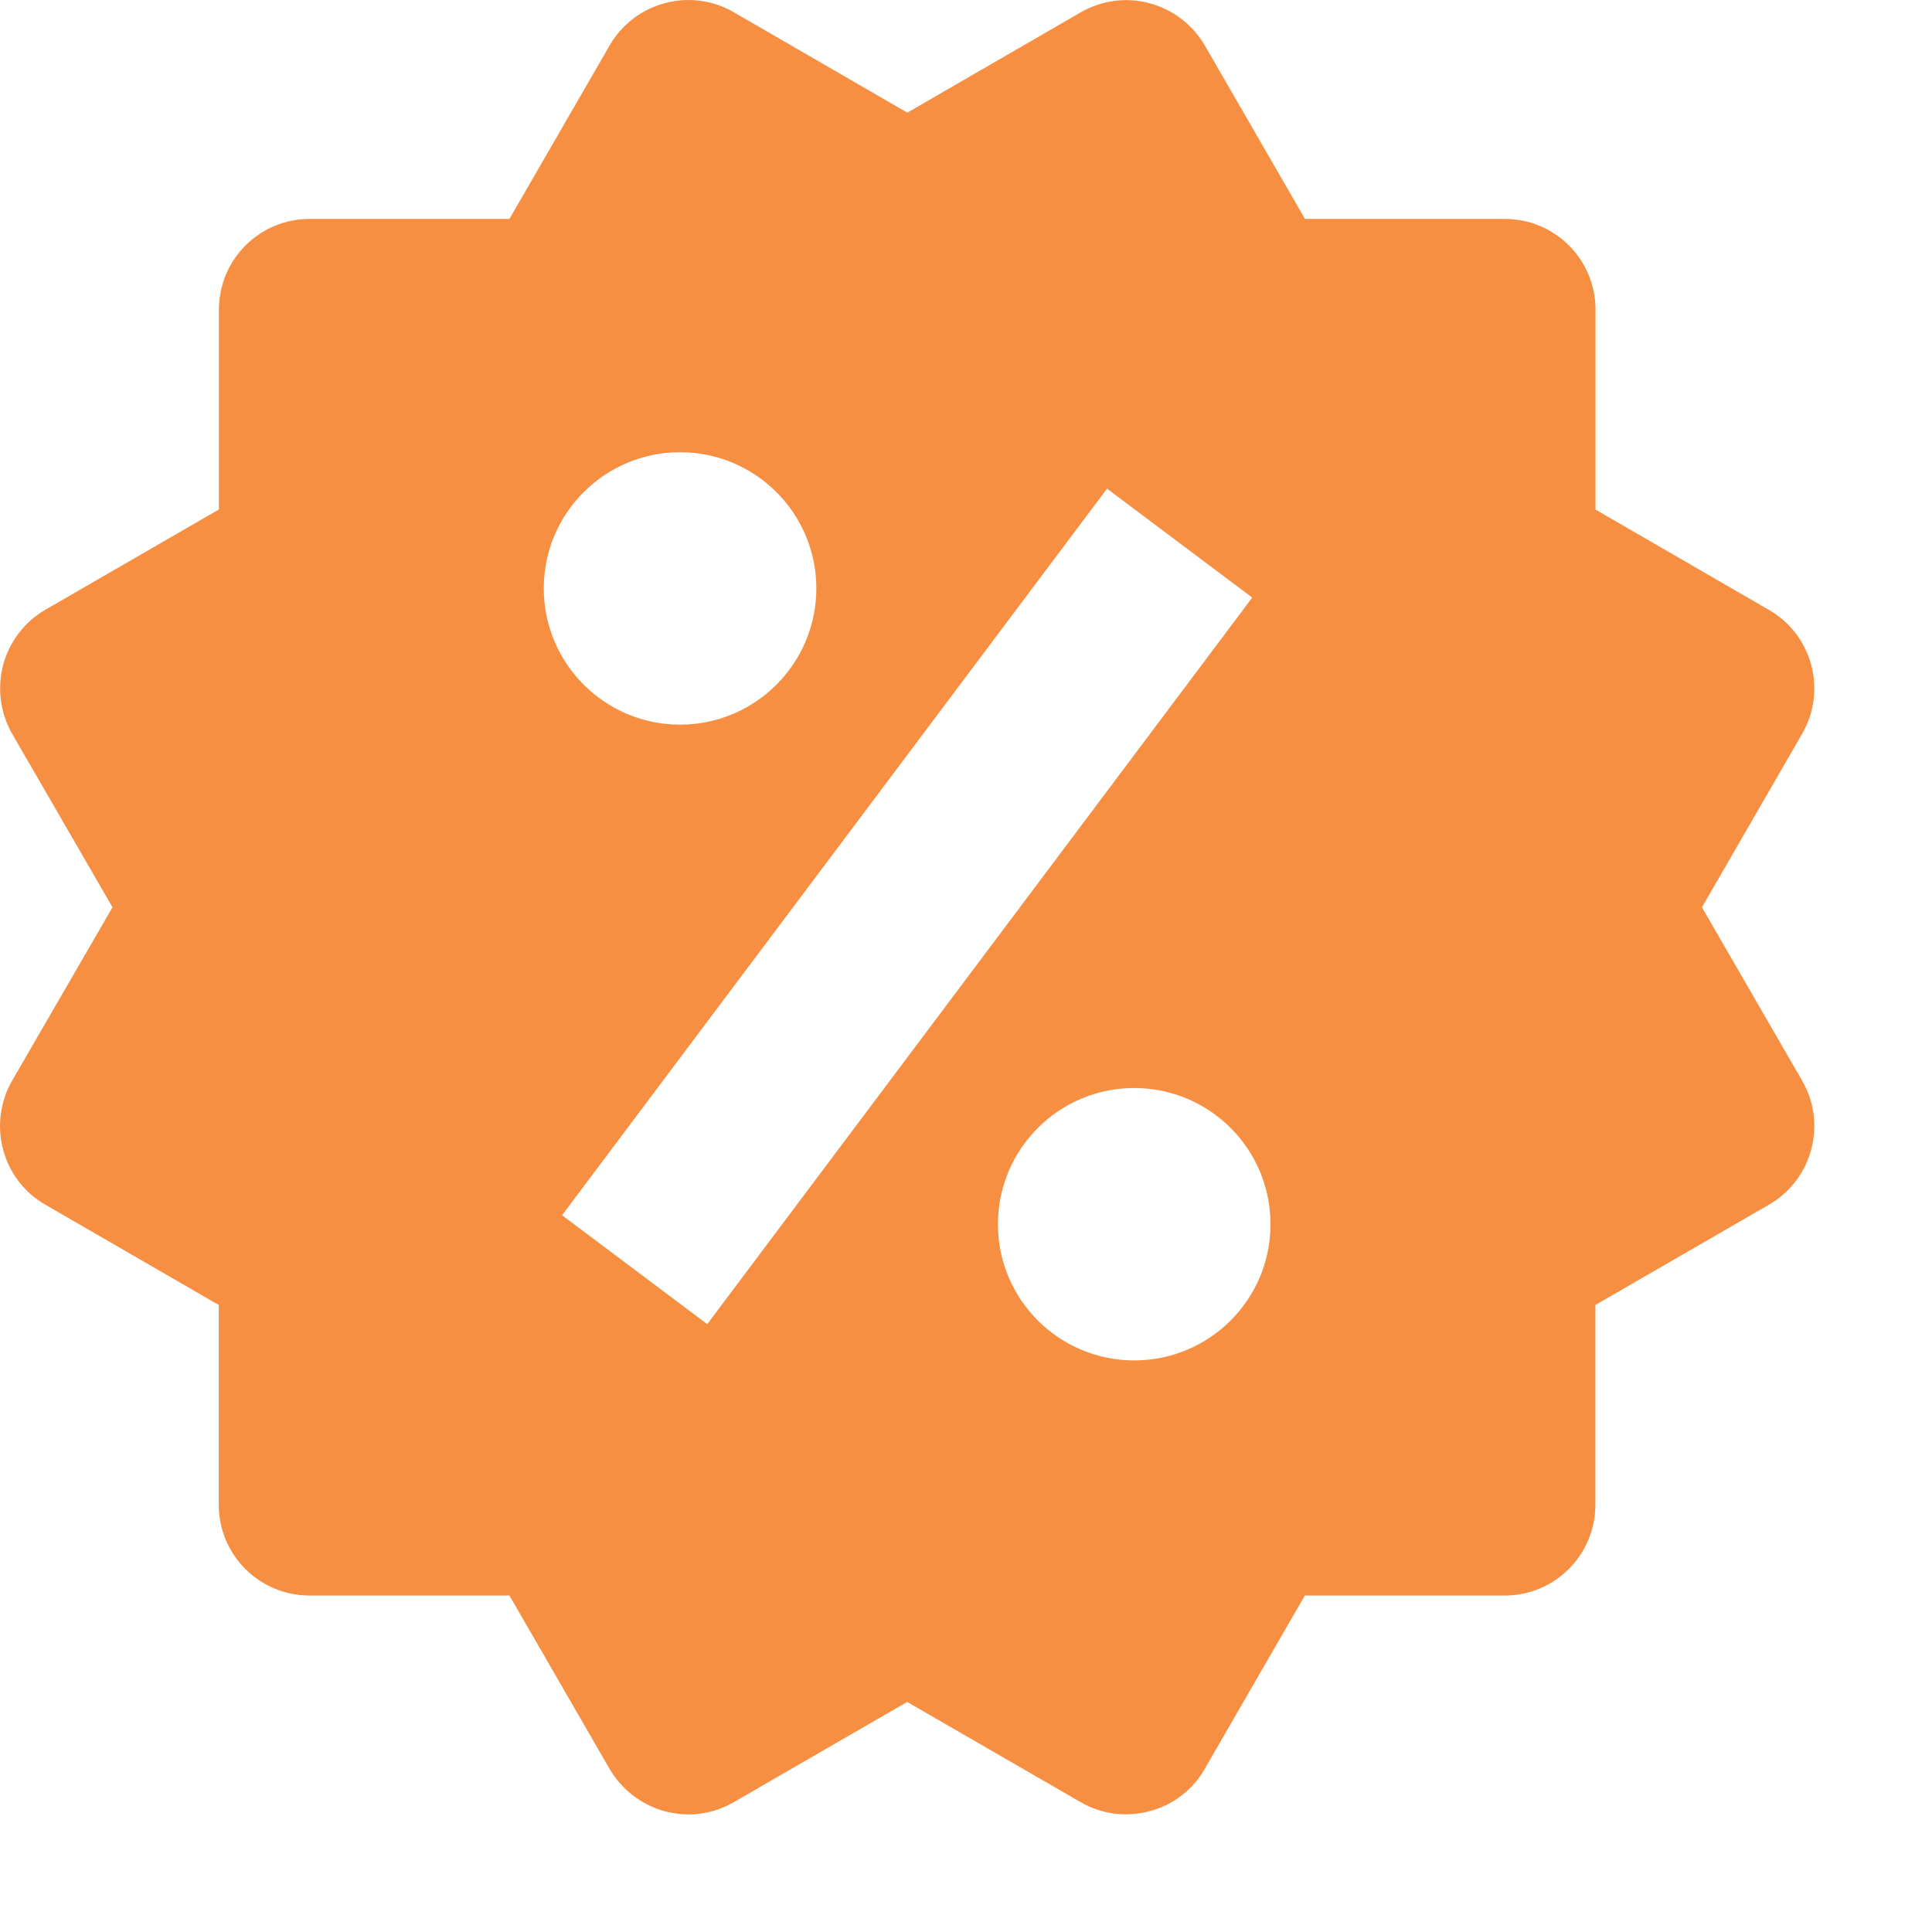
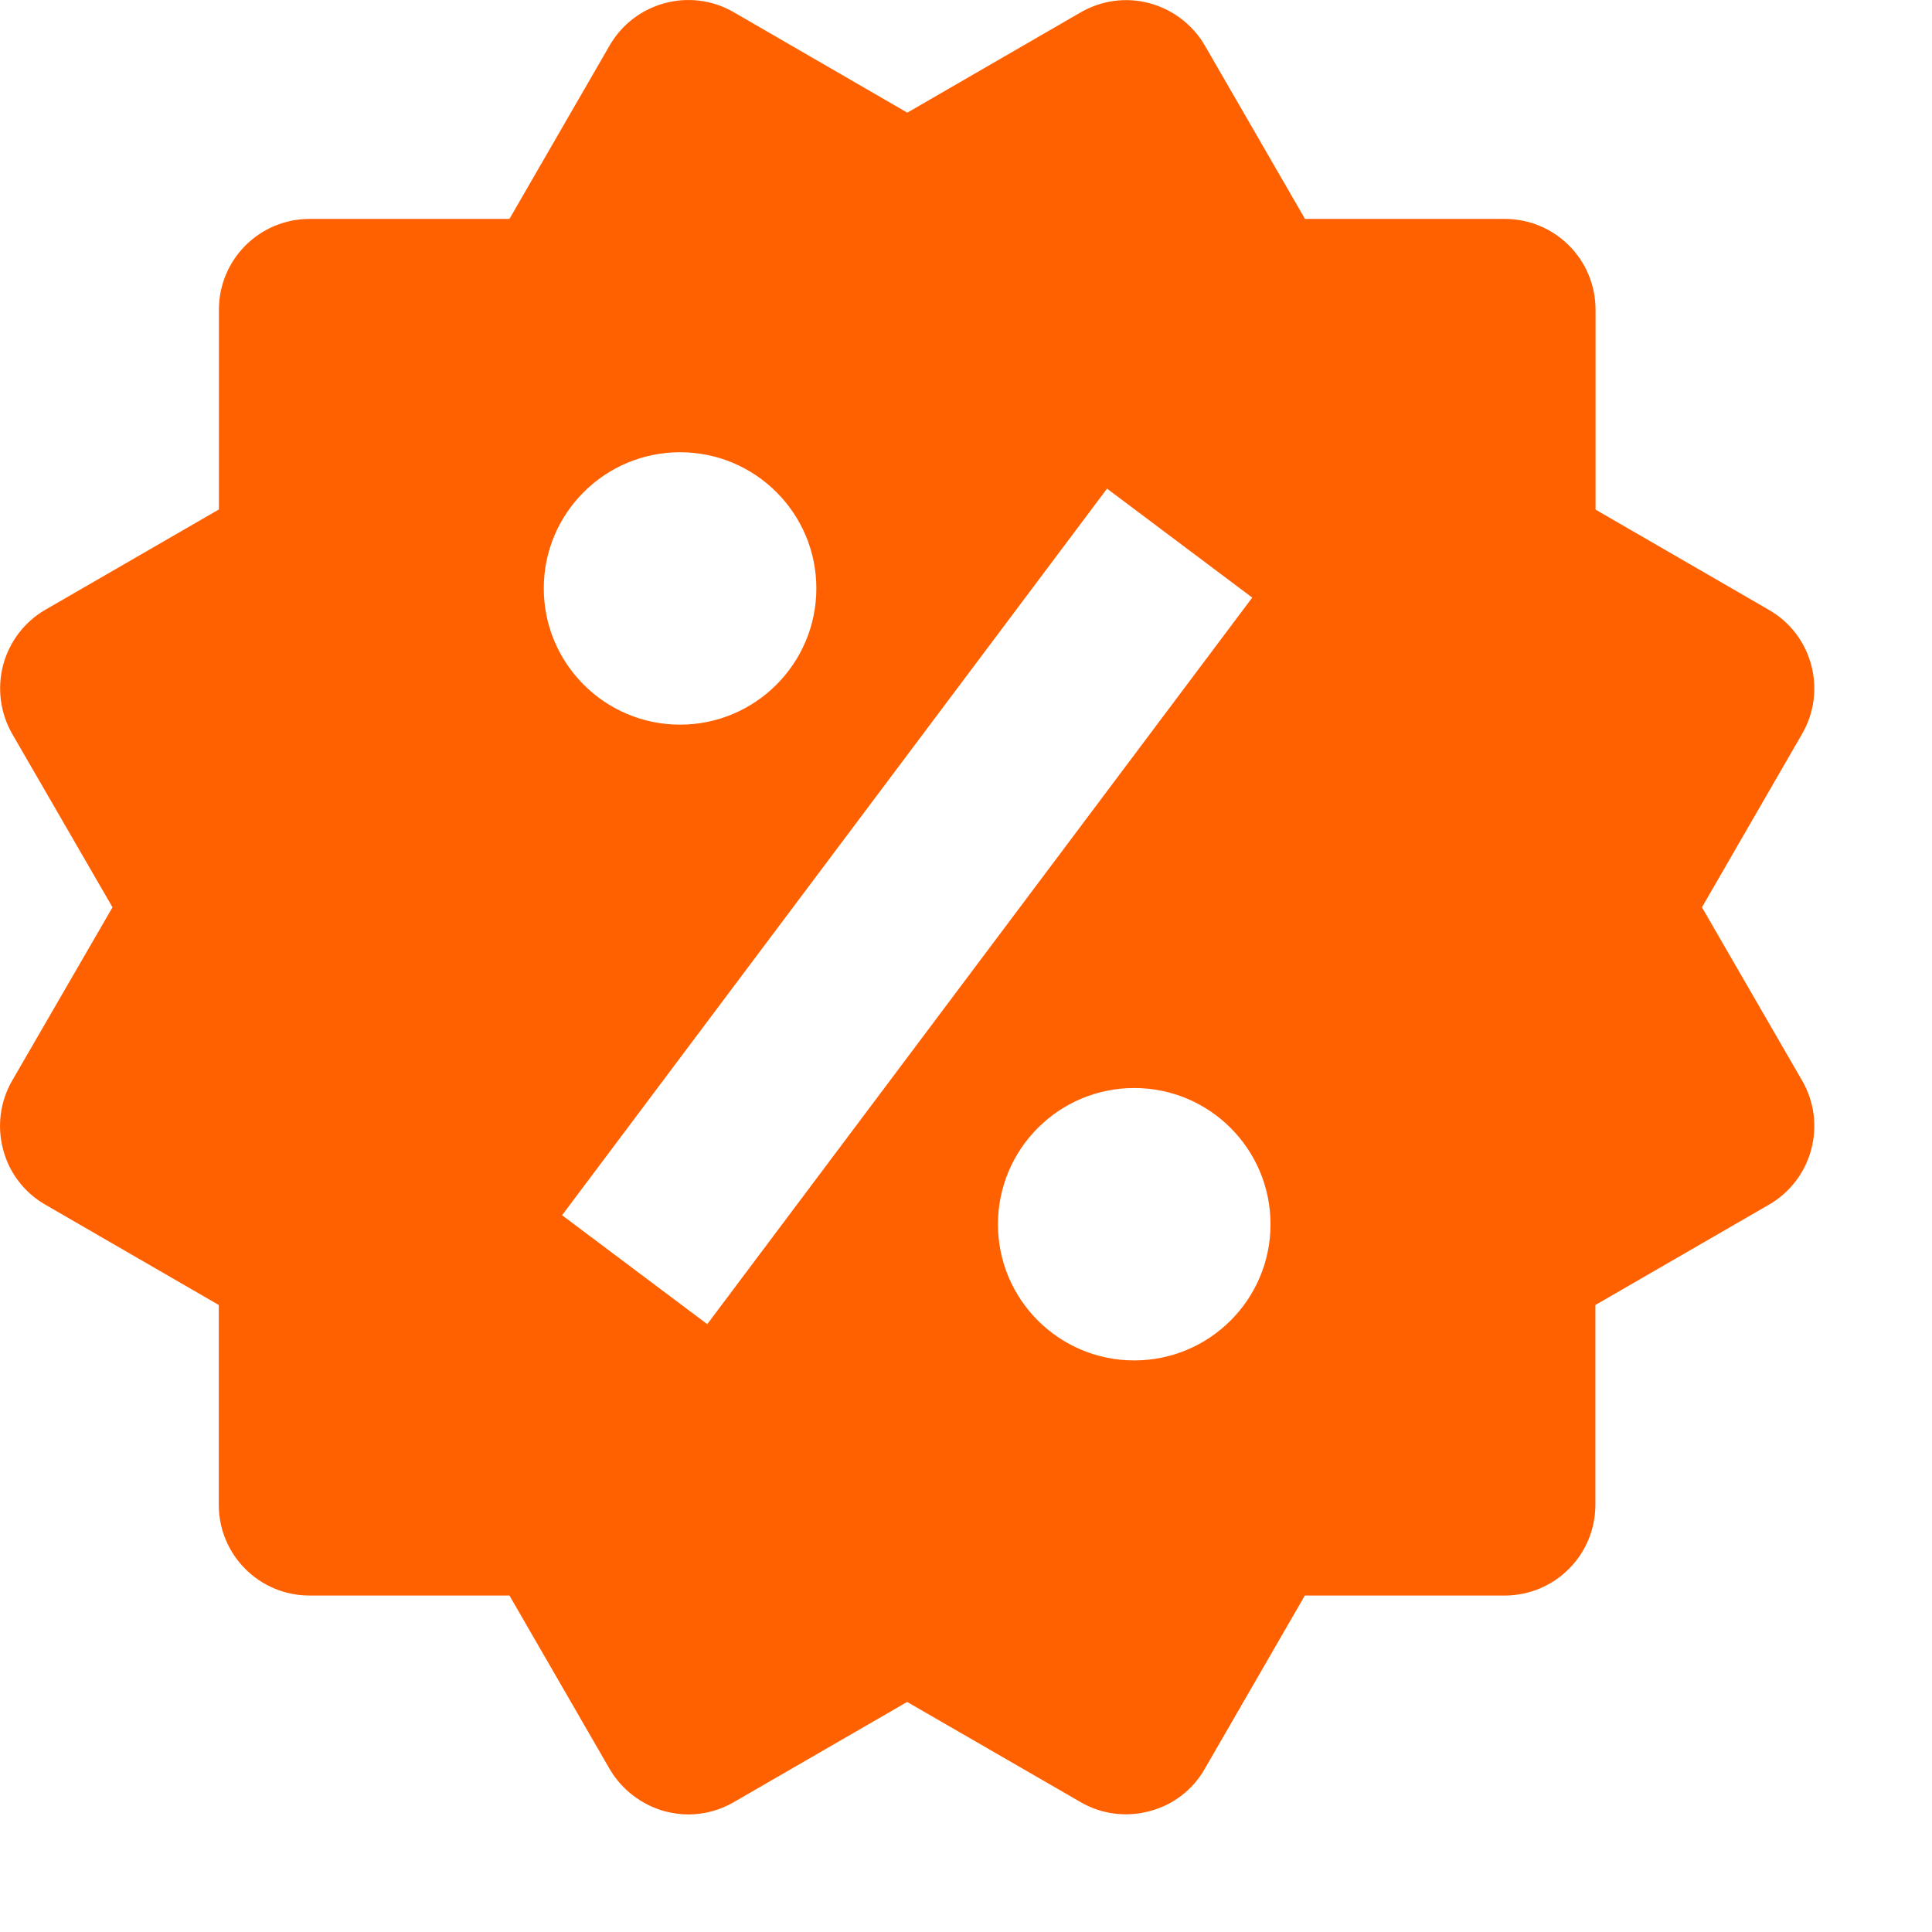
<svg xmlns="http://www.w3.org/2000/svg" width="13" height="13" viewBox="0 0 13 13" fill="none">
-   <path d="M11.452 6.105L12.126 4.938C12.295 4.646 12.195 4.272 11.903 4.104L10.736 3.429V2.084C10.736 1.746 10.463 1.473 10.125 1.473H8.781L8.107 0.306C8.026 0.167 7.892 0.064 7.736 0.022C7.579 -0.021 7.413 0.002 7.272 0.083L6.105 0.758L4.937 0.082C4.645 -0.087 4.271 0.014 4.102 0.306L3.428 1.473H2.084C1.746 1.473 1.473 1.746 1.473 2.084V3.428L0.305 4.103C0.165 4.184 0.063 4.318 0.021 4.475C-0.02 4.632 0.002 4.798 0.082 4.938L0.757 6.105L0.082 7.271C0.001 7.411 -0.021 7.578 0.021 7.735C0.062 7.892 0.164 8.025 0.305 8.106L1.472 8.781V10.125C1.472 10.463 1.745 10.736 2.083 10.736H3.428L4.102 11.903C4.184 12.043 4.318 12.145 4.474 12.188C4.526 12.201 4.579 12.209 4.632 12.209C4.738 12.209 4.844 12.181 4.938 12.126L6.104 11.452L7.271 12.126C7.411 12.208 7.579 12.229 7.735 12.187C7.892 12.146 8.026 12.044 8.106 11.903L8.78 10.736H10.124C10.462 10.736 10.735 10.463 10.735 10.125V8.781L11.903 8.106C12.195 7.937 12.295 7.563 12.126 7.271L11.452 6.105ZM4.576 3.043C5.082 3.043 5.493 3.453 5.493 3.959C5.493 4.465 5.082 4.876 4.576 4.876C4.07 4.876 3.659 4.465 3.659 3.959C3.659 3.453 4.07 3.043 4.576 3.043ZM4.759 8.91L3.782 8.177L7.449 3.288L8.426 4.021L4.759 8.91ZM7.632 9.154C7.126 9.154 6.715 8.744 6.715 8.238C6.715 7.731 7.126 7.321 7.632 7.321C8.138 7.321 8.549 7.731 8.549 8.238C8.549 8.744 8.138 9.154 7.632 9.154Z" fill="#F78F43" />
+   <path d="M11.452 6.105L12.126 4.938C12.295 4.646 12.195 4.272 11.903 4.104L10.736 3.429V2.084C10.736 1.746 10.463 1.473 10.125 1.473H8.781L8.107 0.306C8.026 0.167 7.892 0.064 7.736 0.022C7.579 -0.021 7.413 0.002 7.272 0.083L6.105 0.758L4.937 0.082C4.645 -0.087 4.271 0.014 4.102 0.306L3.428 1.473H2.084C1.746 1.473 1.473 1.746 1.473 2.084V3.428L0.305 4.103C0.165 4.184 0.063 4.318 0.021 4.475C-0.02 4.632 0.002 4.798 0.082 4.938L0.757 6.105L0.082 7.271C0.001 7.411 -0.021 7.578 0.021 7.735C0.062 7.892 0.164 8.025 0.305 8.106L1.472 8.781V10.125C1.472 10.463 1.745 10.736 2.083 10.736H3.428L4.102 11.903C4.184 12.043 4.318 12.145 4.474 12.188C4.526 12.201 4.579 12.209 4.632 12.209C4.738 12.209 4.844 12.181 4.938 12.126L6.104 11.452L7.271 12.126C7.411 12.208 7.579 12.229 7.735 12.187C7.892 12.146 8.026 12.044 8.106 11.903L8.78 10.736H10.124C10.462 10.736 10.735 10.463 10.735 10.125V8.781L11.903 8.106C12.195 7.937 12.295 7.563 12.126 7.271L11.452 6.105ZM4.576 3.043C5.082 3.043 5.493 3.453 5.493 3.959C5.493 4.465 5.082 4.876 4.576 4.876C4.07 4.876 3.659 4.465 3.659 3.959C3.659 3.453 4.07 3.043 4.576 3.043ZM4.759 8.91L3.782 8.177L7.449 3.288L8.426 4.021L4.759 8.91ZM7.632 9.154C7.126 9.154 6.715 8.744 6.715 8.238C6.715 7.731 7.126 7.321 7.632 7.321C8.138 7.321 8.549 7.731 8.549 8.238C8.549 8.744 8.138 9.154 7.632 9.154Z" fill="#FF6100" />
</svg>
